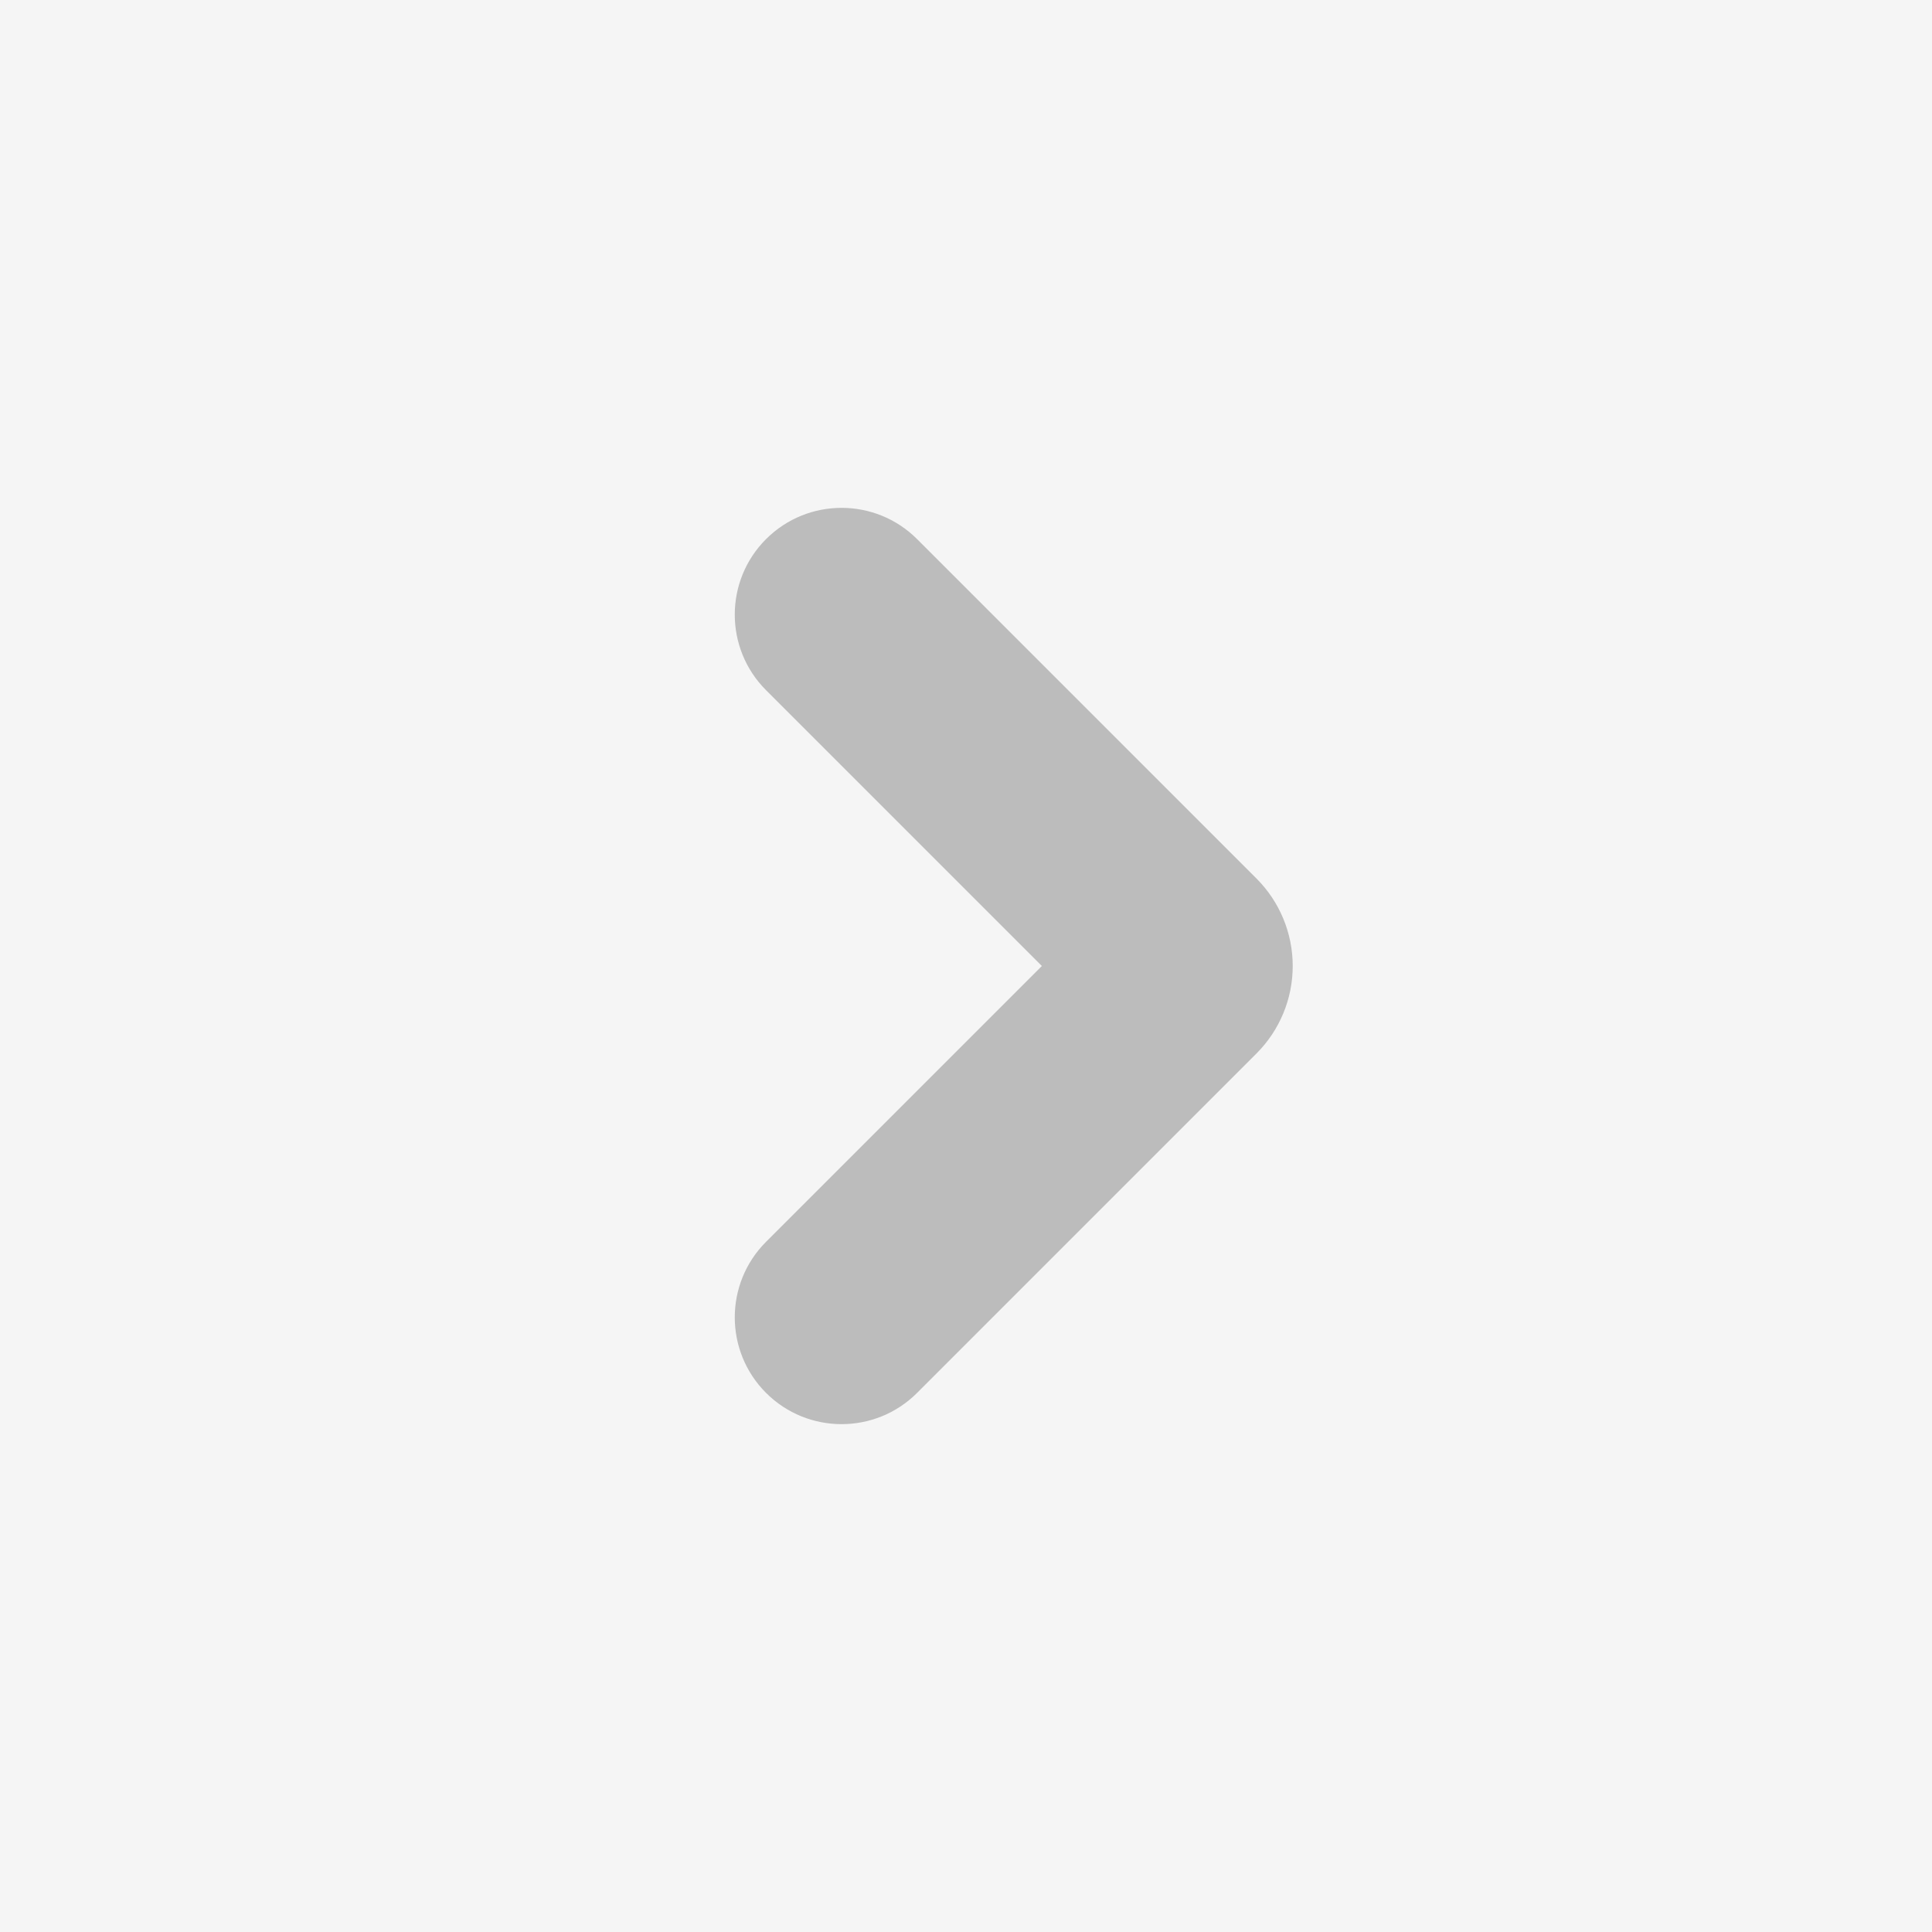
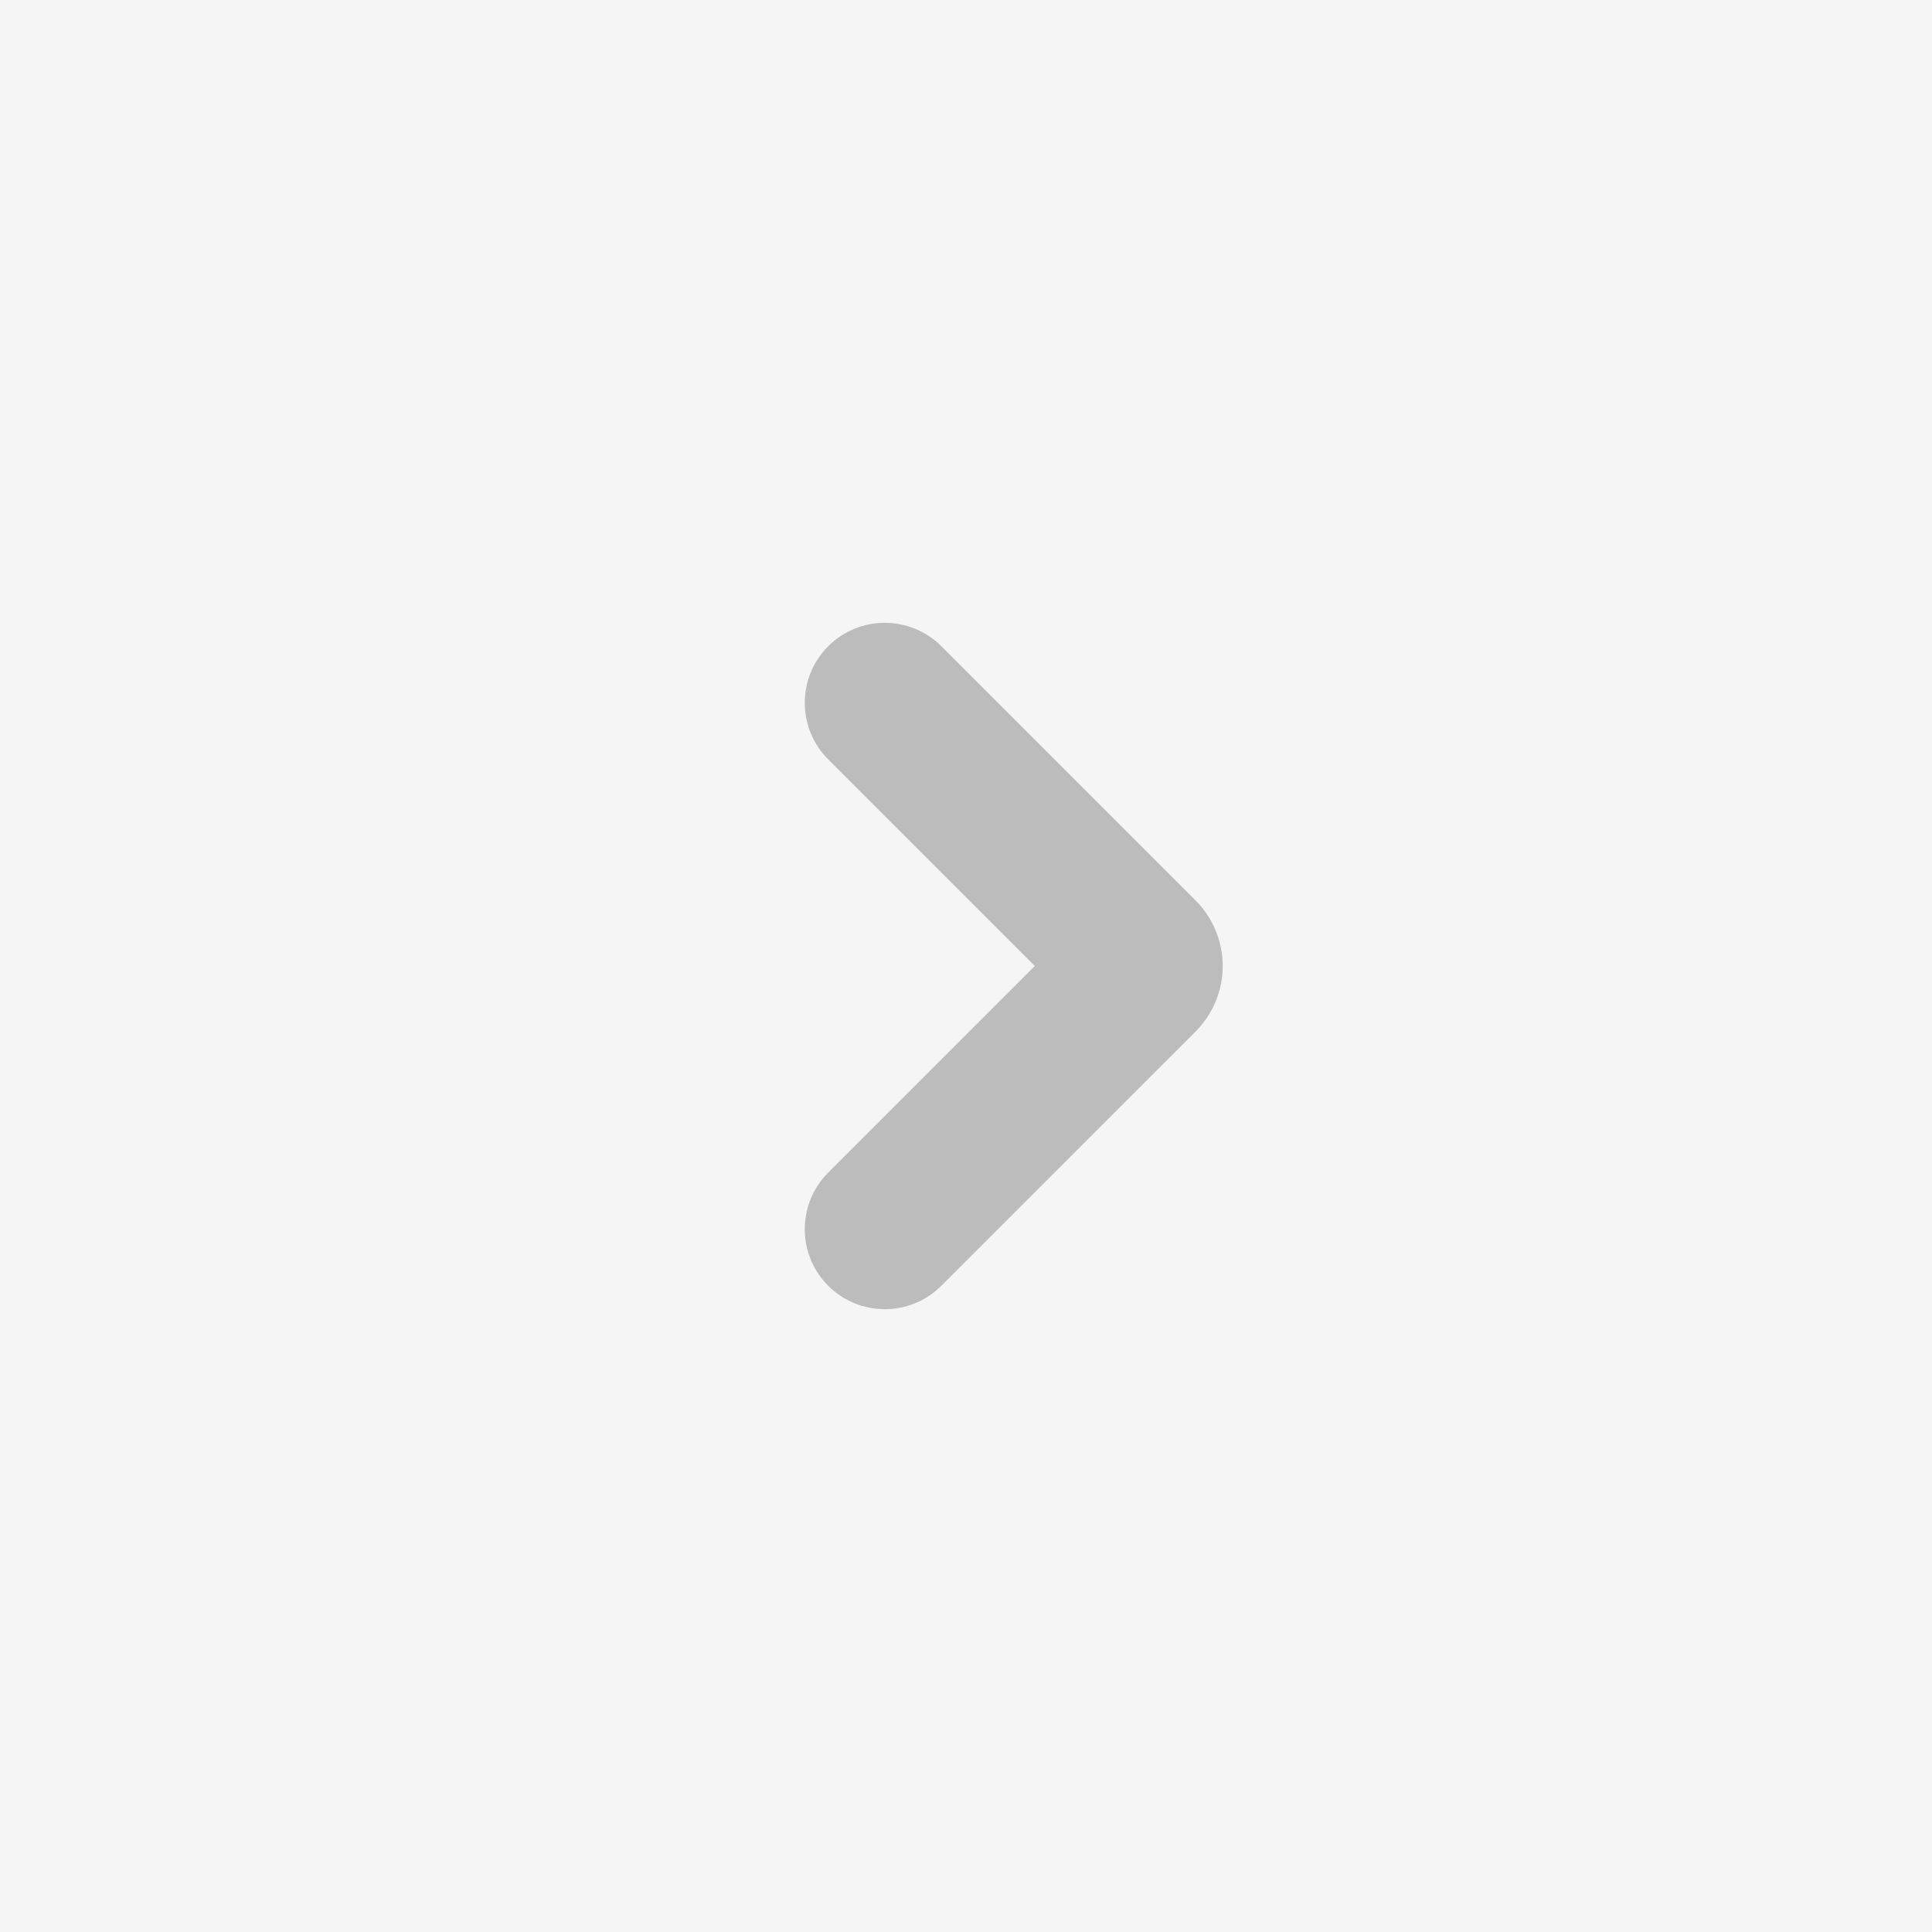
<svg xmlns="http://www.w3.org/2000/svg" width="100%" height="100%" viewBox="0 0 720 720" version="1.1" xml:space="preserve" style="fill-rule:evenodd;clip-rule:evenodd;stroke-linejoin:round;stroke-miterlimit:2;">
  <rect x="0" y="0" width="720" height="720" style="fill:rgb(188,188,188);fill-opacity:0.16;" />
-   <g transform="matrix(1,0,0,1,84.5652,0)">
+   <g transform="matrix(0.74908,0,0,0.74908,158.142,90.3312)">
    <path d="M303.708,360L200.914,257.207C185.38,241.673 185.38,216.449 200.914,200.914C216.449,185.38 241.673,185.38 257.207,200.914L360,303.708C360,303.708 371.249,314.957 383.689,327.397C392.336,336.044 397.194,347.772 397.194,360C397.194,372.228 392.336,383.956 383.689,392.603C371.249,405.043 360,416.292 360,416.292L257.207,519.086C241.673,534.62 216.449,534.62 200.914,519.086C185.38,503.551 185.38,478.327 200.914,462.793L303.708,360Z" style="fill:rgb(188,188,188);" />
  </g>
</svg>
